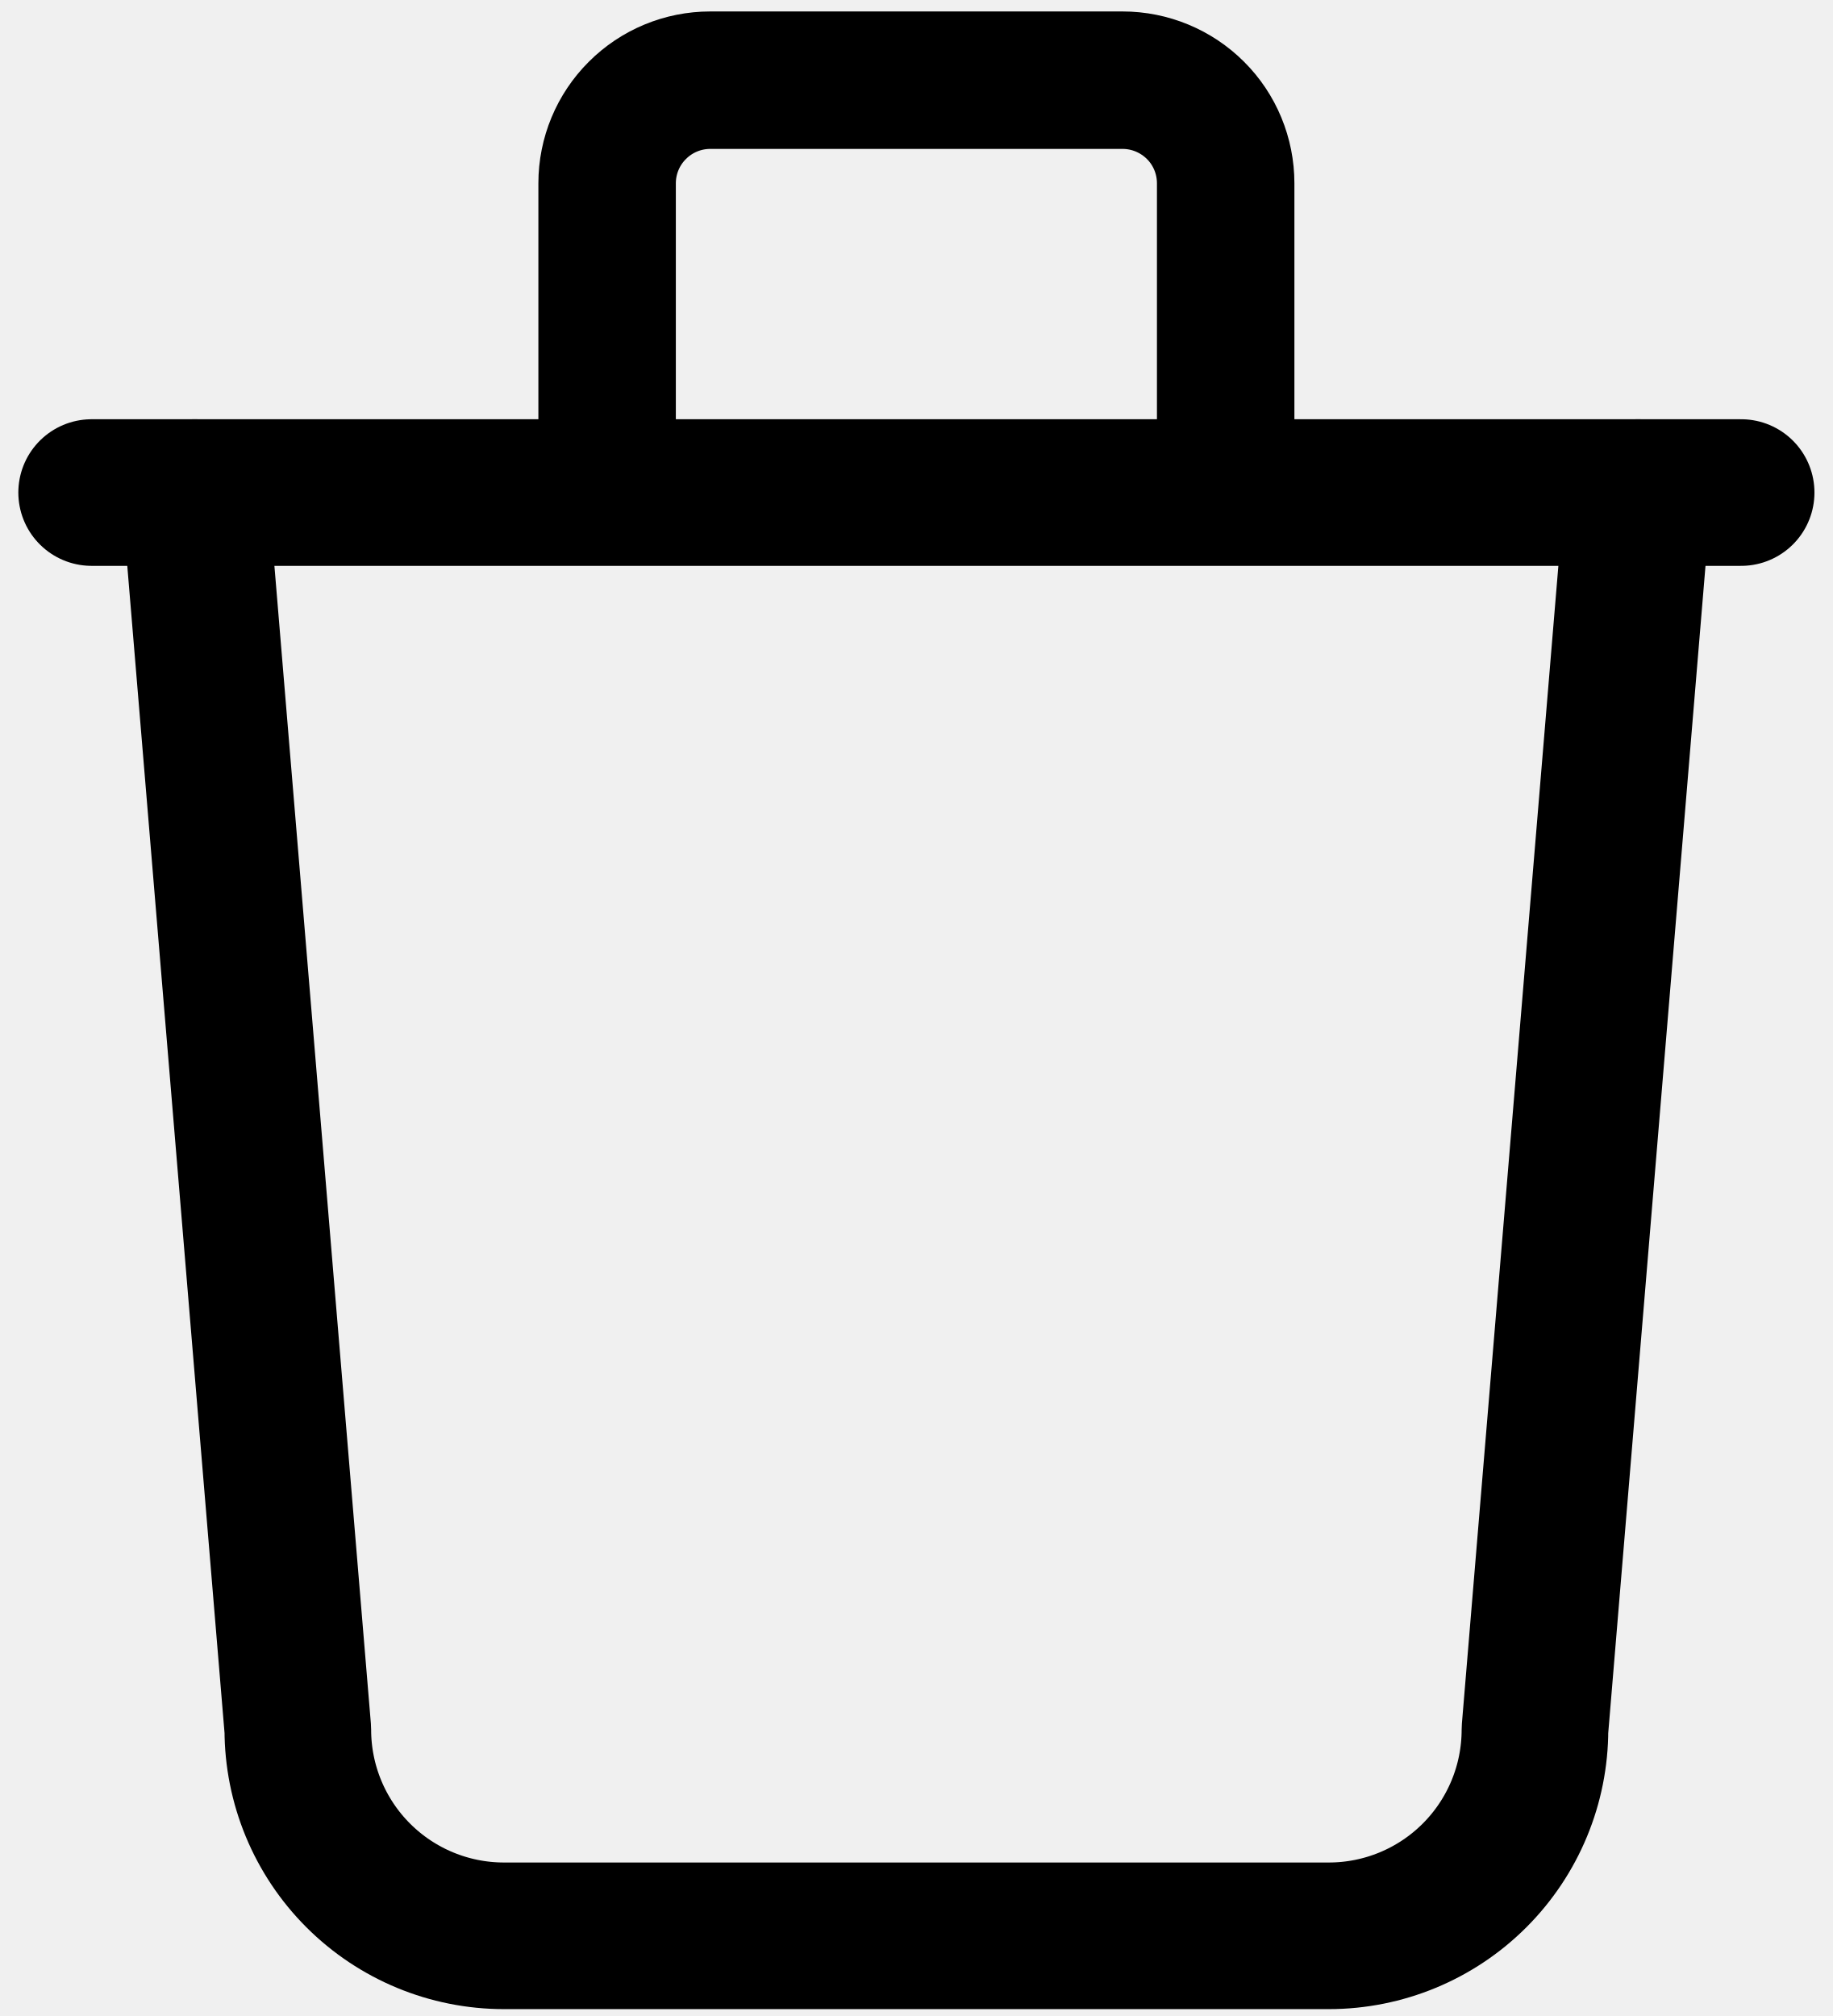
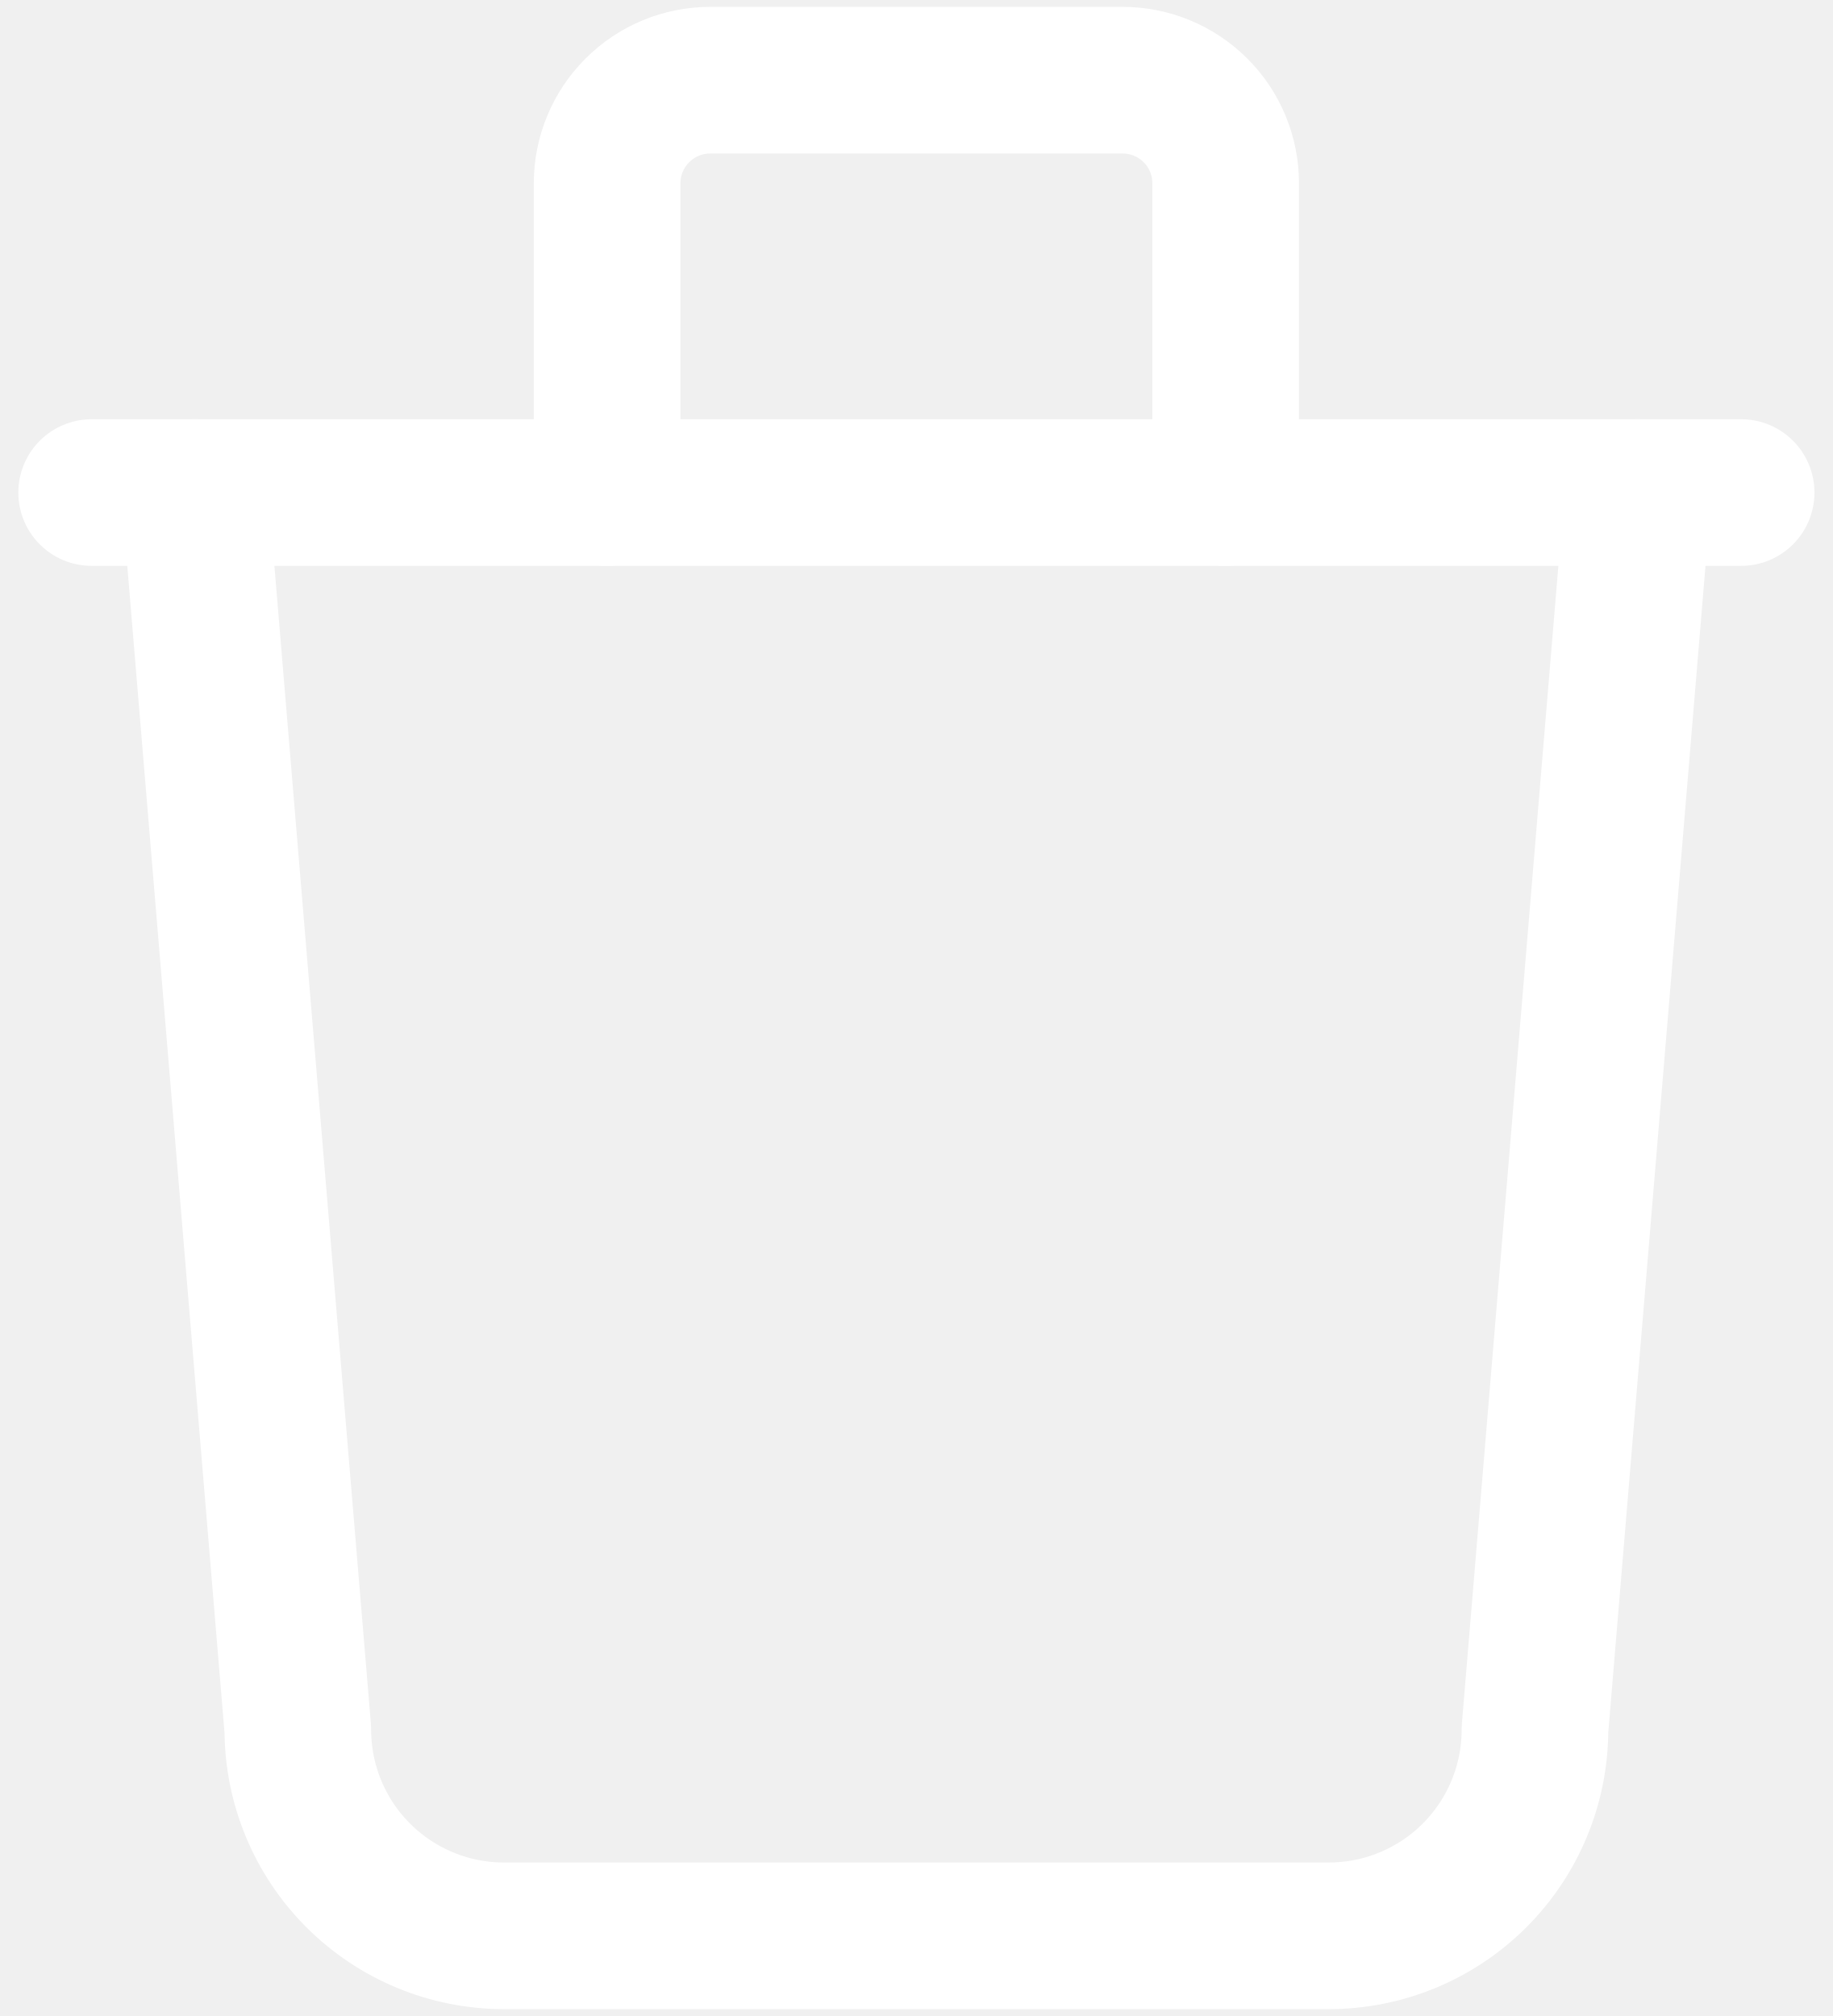
<svg xmlns="http://www.w3.org/2000/svg" width="20" height="22" viewBox="0 0 20 22" fill="none">
-   <g id="Group">
-     <path id="Vector" d="M1 5.375H19" stroke="black" stroke-width="1.6" stroke-linecap="round" stroke-linejoin="round" />
-     <path id="Vector_2" d="M2.125 5.375L3.25 18.875C3.25 19.472 3.487 20.044 3.909 20.466C4.331 20.888 4.903 21.125 5.5 21.125H14.5C15.097 21.125 15.669 20.888 16.091 20.466C16.513 20.044 16.75 19.472 16.75 18.875L17.875 5.375" stroke="black" stroke-width="1.6" stroke-linecap="round" stroke-linejoin="round" />
-     <path id="Vector_3" d="M6.625 5.375V2C6.625 1.702 6.744 1.415 6.955 1.205C7.165 0.994 7.452 0.875 7.75 0.875H12.25C12.548 0.875 12.835 0.994 13.046 1.205C13.257 1.415 13.375 1.702 13.375 2V5.375" stroke="black" stroke-width="1.5" stroke-linecap="round" stroke-linejoin="round" />
-   </g>
+   <path d="M1 5.375H19" stroke="white" stroke-width="1.6" stroke-linecap="round" stroke-linejoin="round" />
+   <path d="M2.125 5.375L3.25 18.875C3.25 19.472 3.487 20.044 3.909 20.466C4.331 20.888 4.903 21.125 5.5 21.125H14.5C15.097 21.125 15.669 20.888 16.091 20.466C16.513 20.044 16.75 19.472 16.75 18.875L17.875 5.375" stroke="white" stroke-width="1.6" stroke-linecap="round" stroke-linejoin="round" />
+   <path d="M6.625 5.375V2C6.625 1.702 6.744 1.415 6.955 1.205C7.165 0.994 7.452 0.875 7.75 0.875H12.25C12.548 0.875 12.835 0.994 13.046 1.205C13.257 1.415 13.375 1.702 13.375 2V5.375" stroke="white" stroke-width="1.6" stroke-linecap="round" stroke-linejoin="round" />
</svg>
